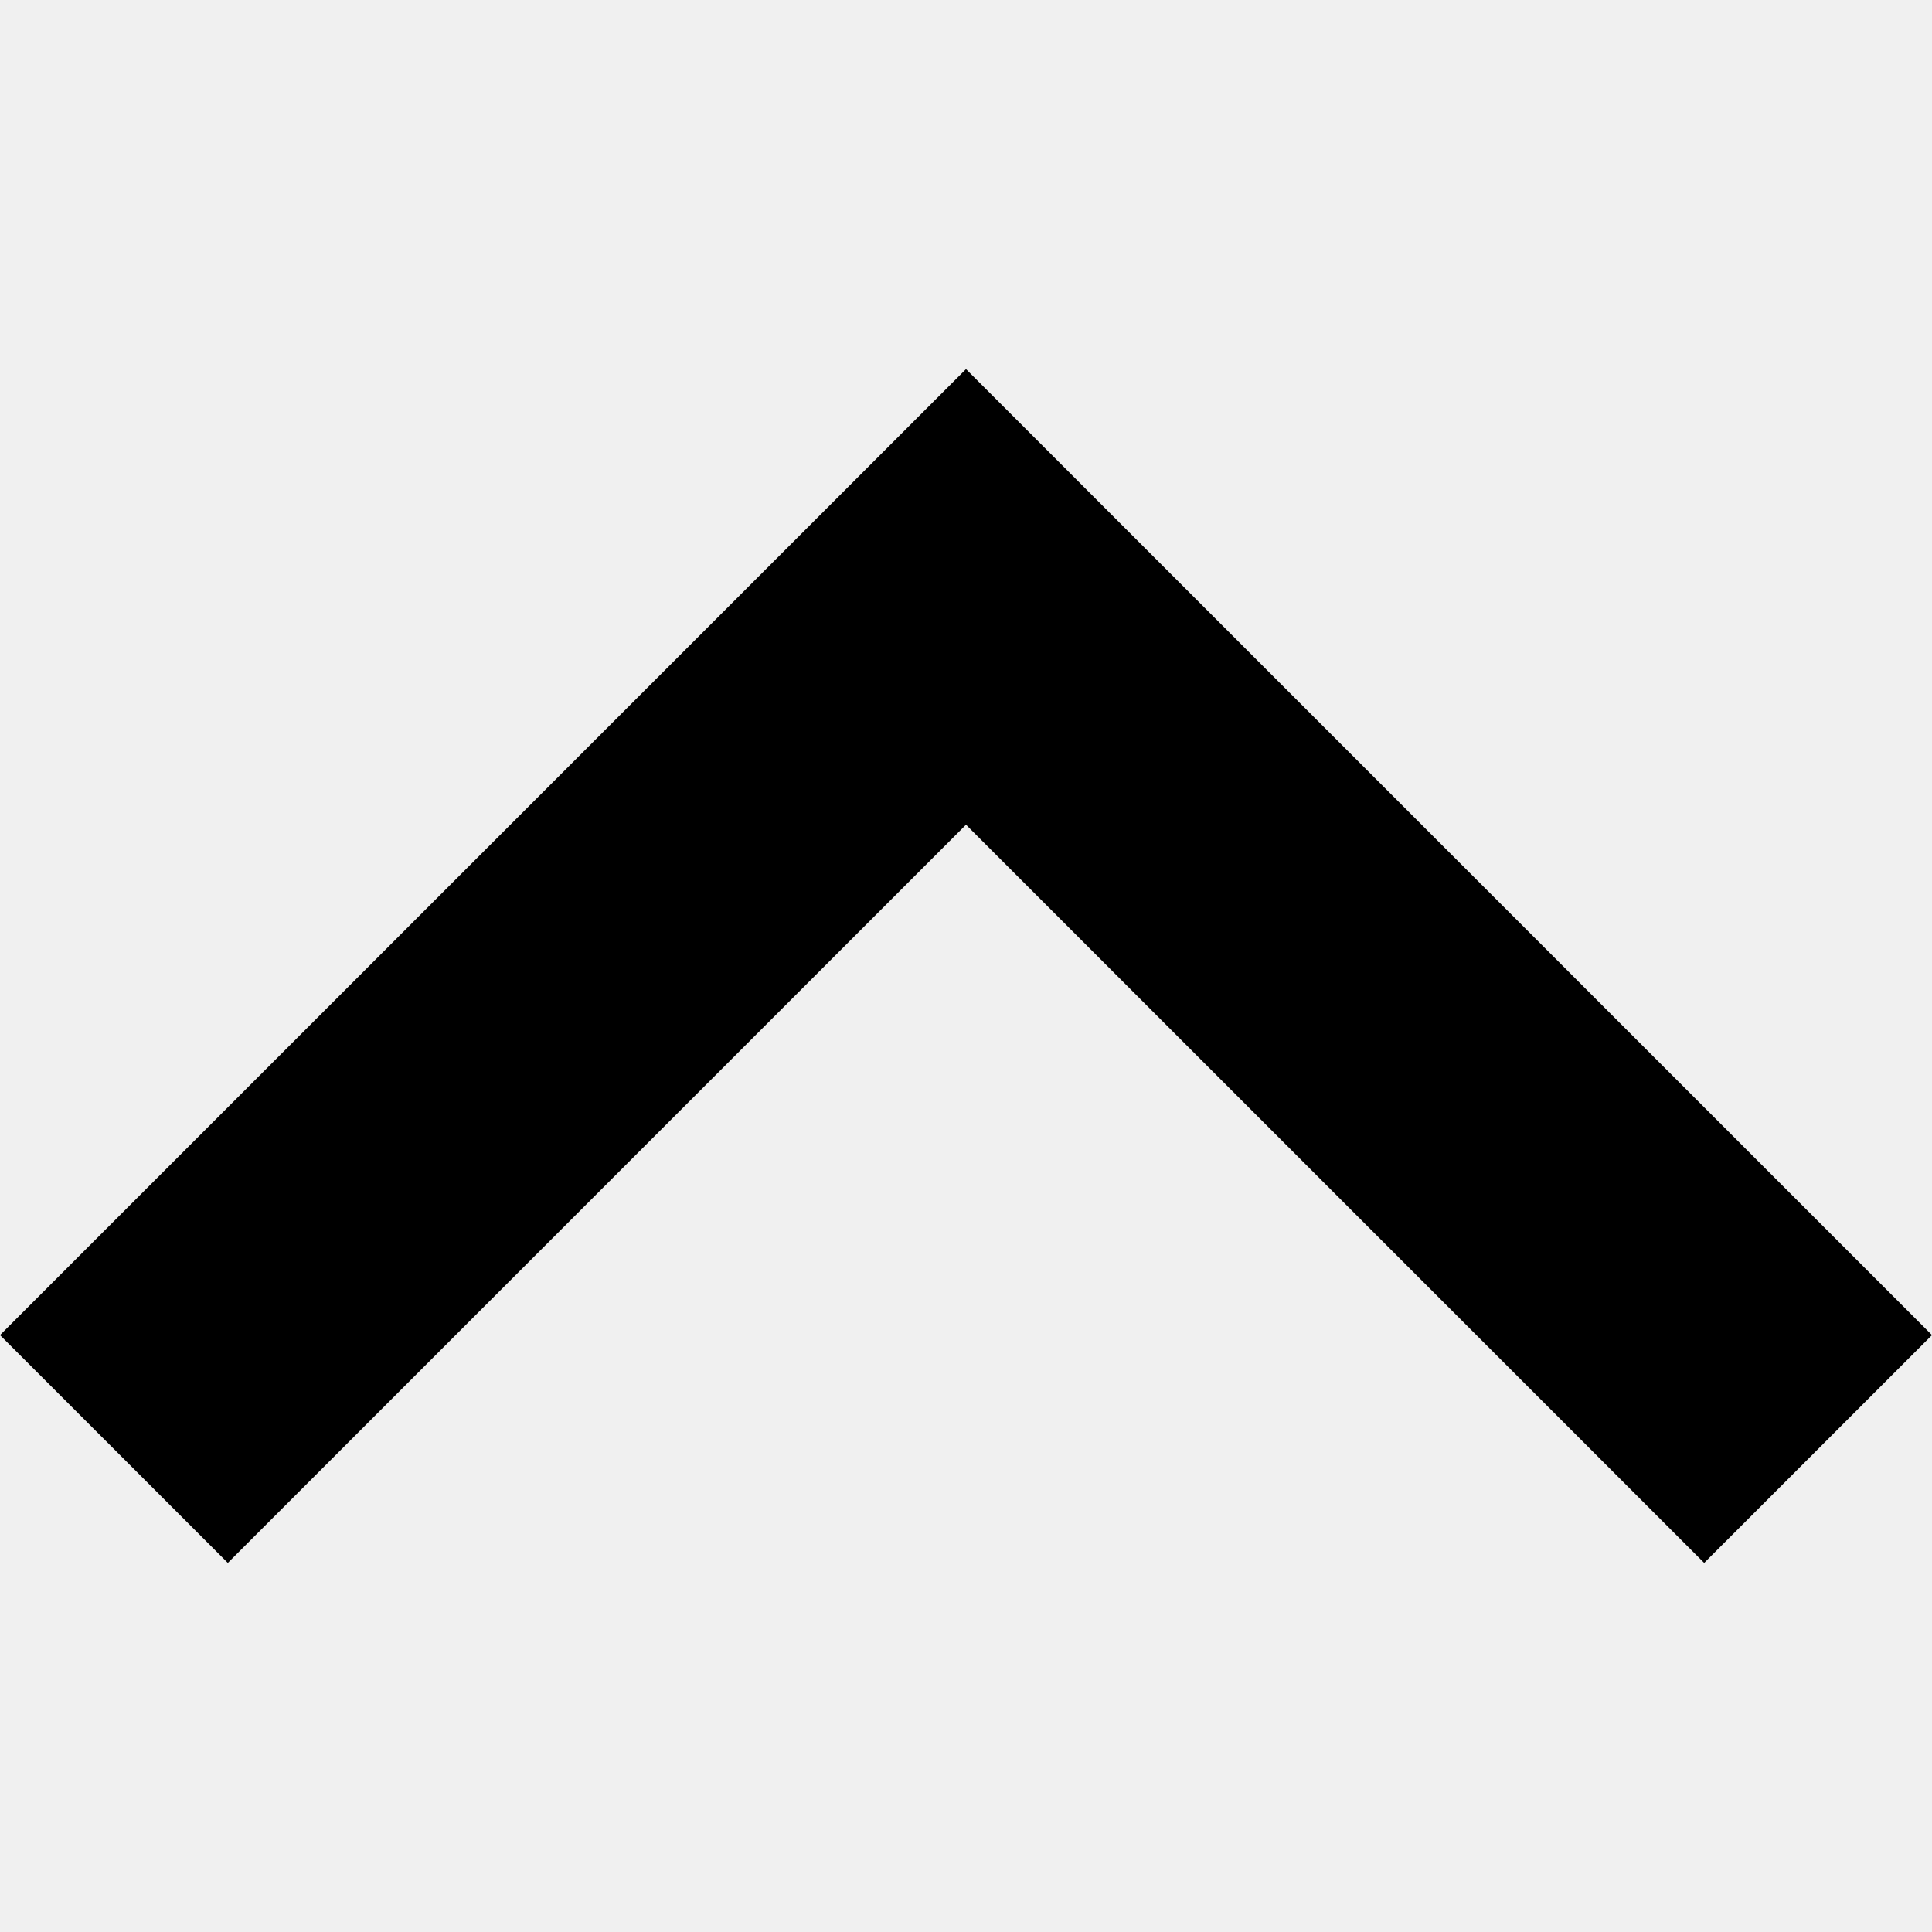
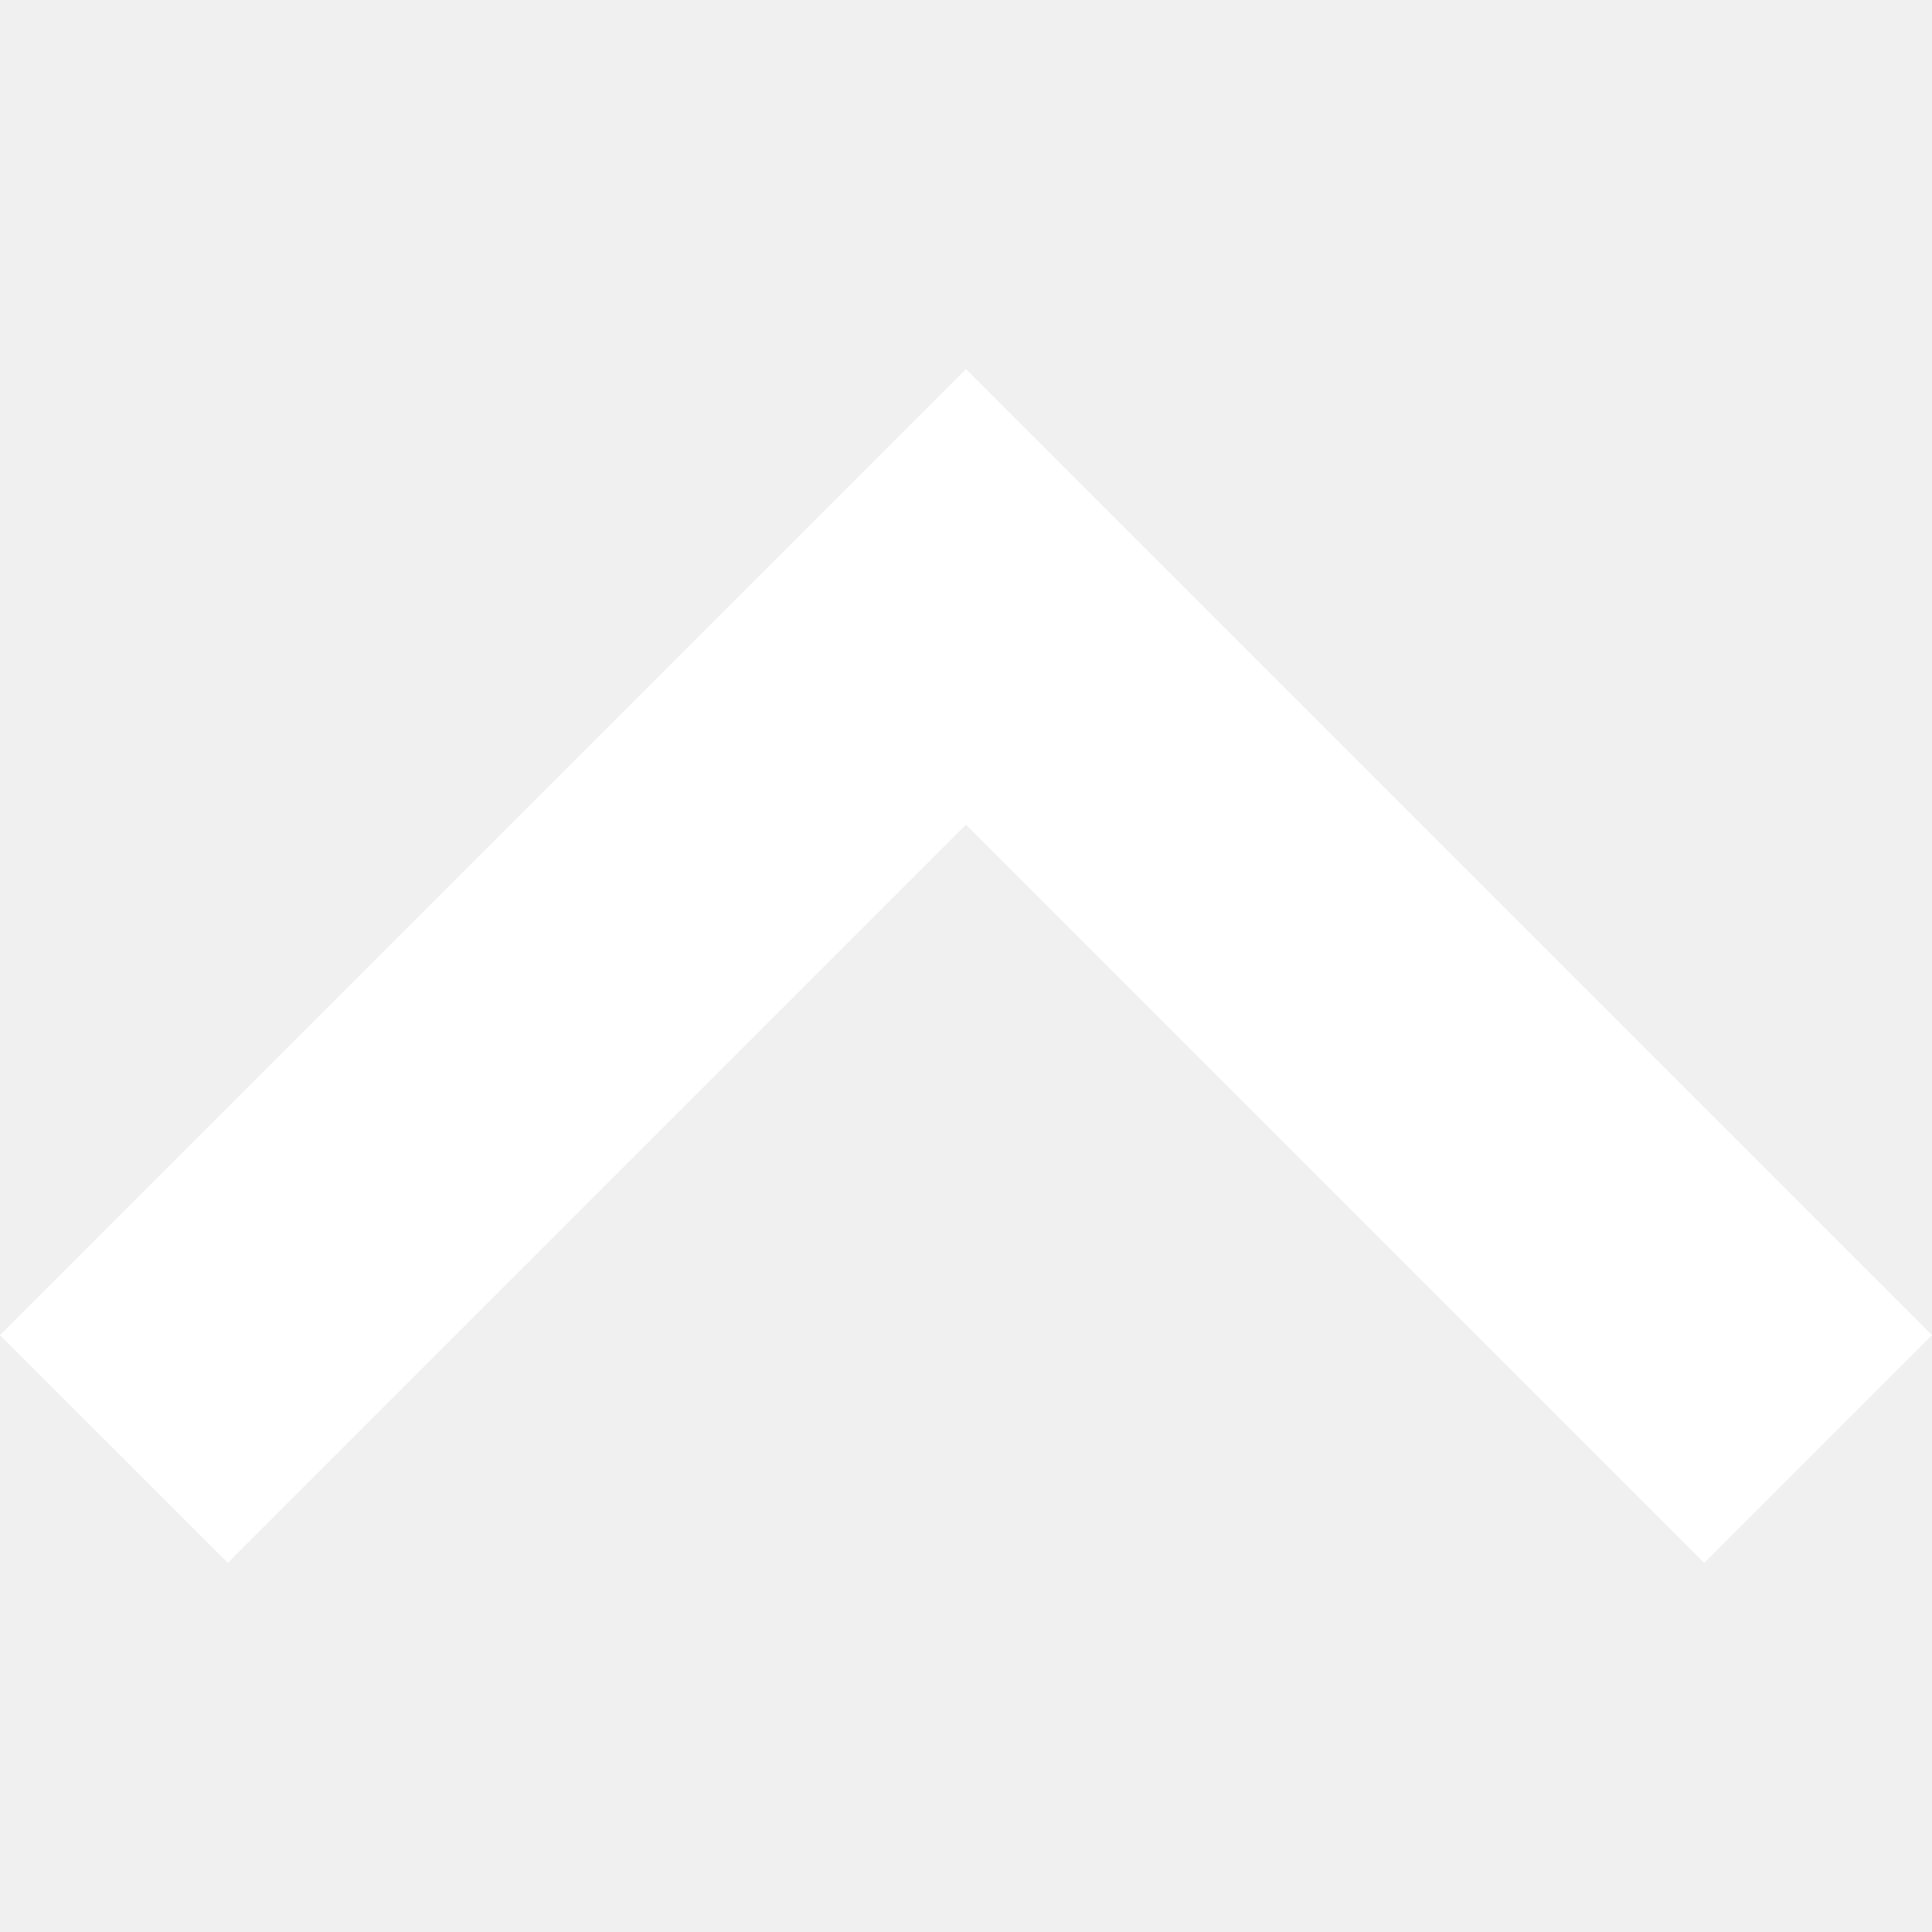
- <svg xmlns="http://www.w3.org/2000/svg" version="1.1" id="Capa_1" x="0px" y="0px" viewBox="0 0 256 256" style="enable-background:new 0 0 256 256;" xml:space="preserve">
+ <svg xmlns="http://www.w3.org/2000/svg" version="1.1" id="Capa_1" x="0px" y="0px" viewBox="0 0 256 256" style="enable-background:new 0 0 256 256;" xml:space="preserve" fill="white">
  <g>
    <g>
      <polygon points="128,48.907 0,176.907 30.187,207.093 128,109.28 225.813,207.093 256,176.907   " />
    </g>
  </g>
  <g>
</g>
  <g>
</g>
  <g>
</g>
  <g>
</g>
  <g>
</g>
  <g>
</g>
  <g>
</g>
  <g>
</g>
  <g>
</g>
  <g>
</g>
  <g>
</g>
  <g>
</g>
  <g>
</g>
  <g>
</g>
  <g>
</g>
</svg>
